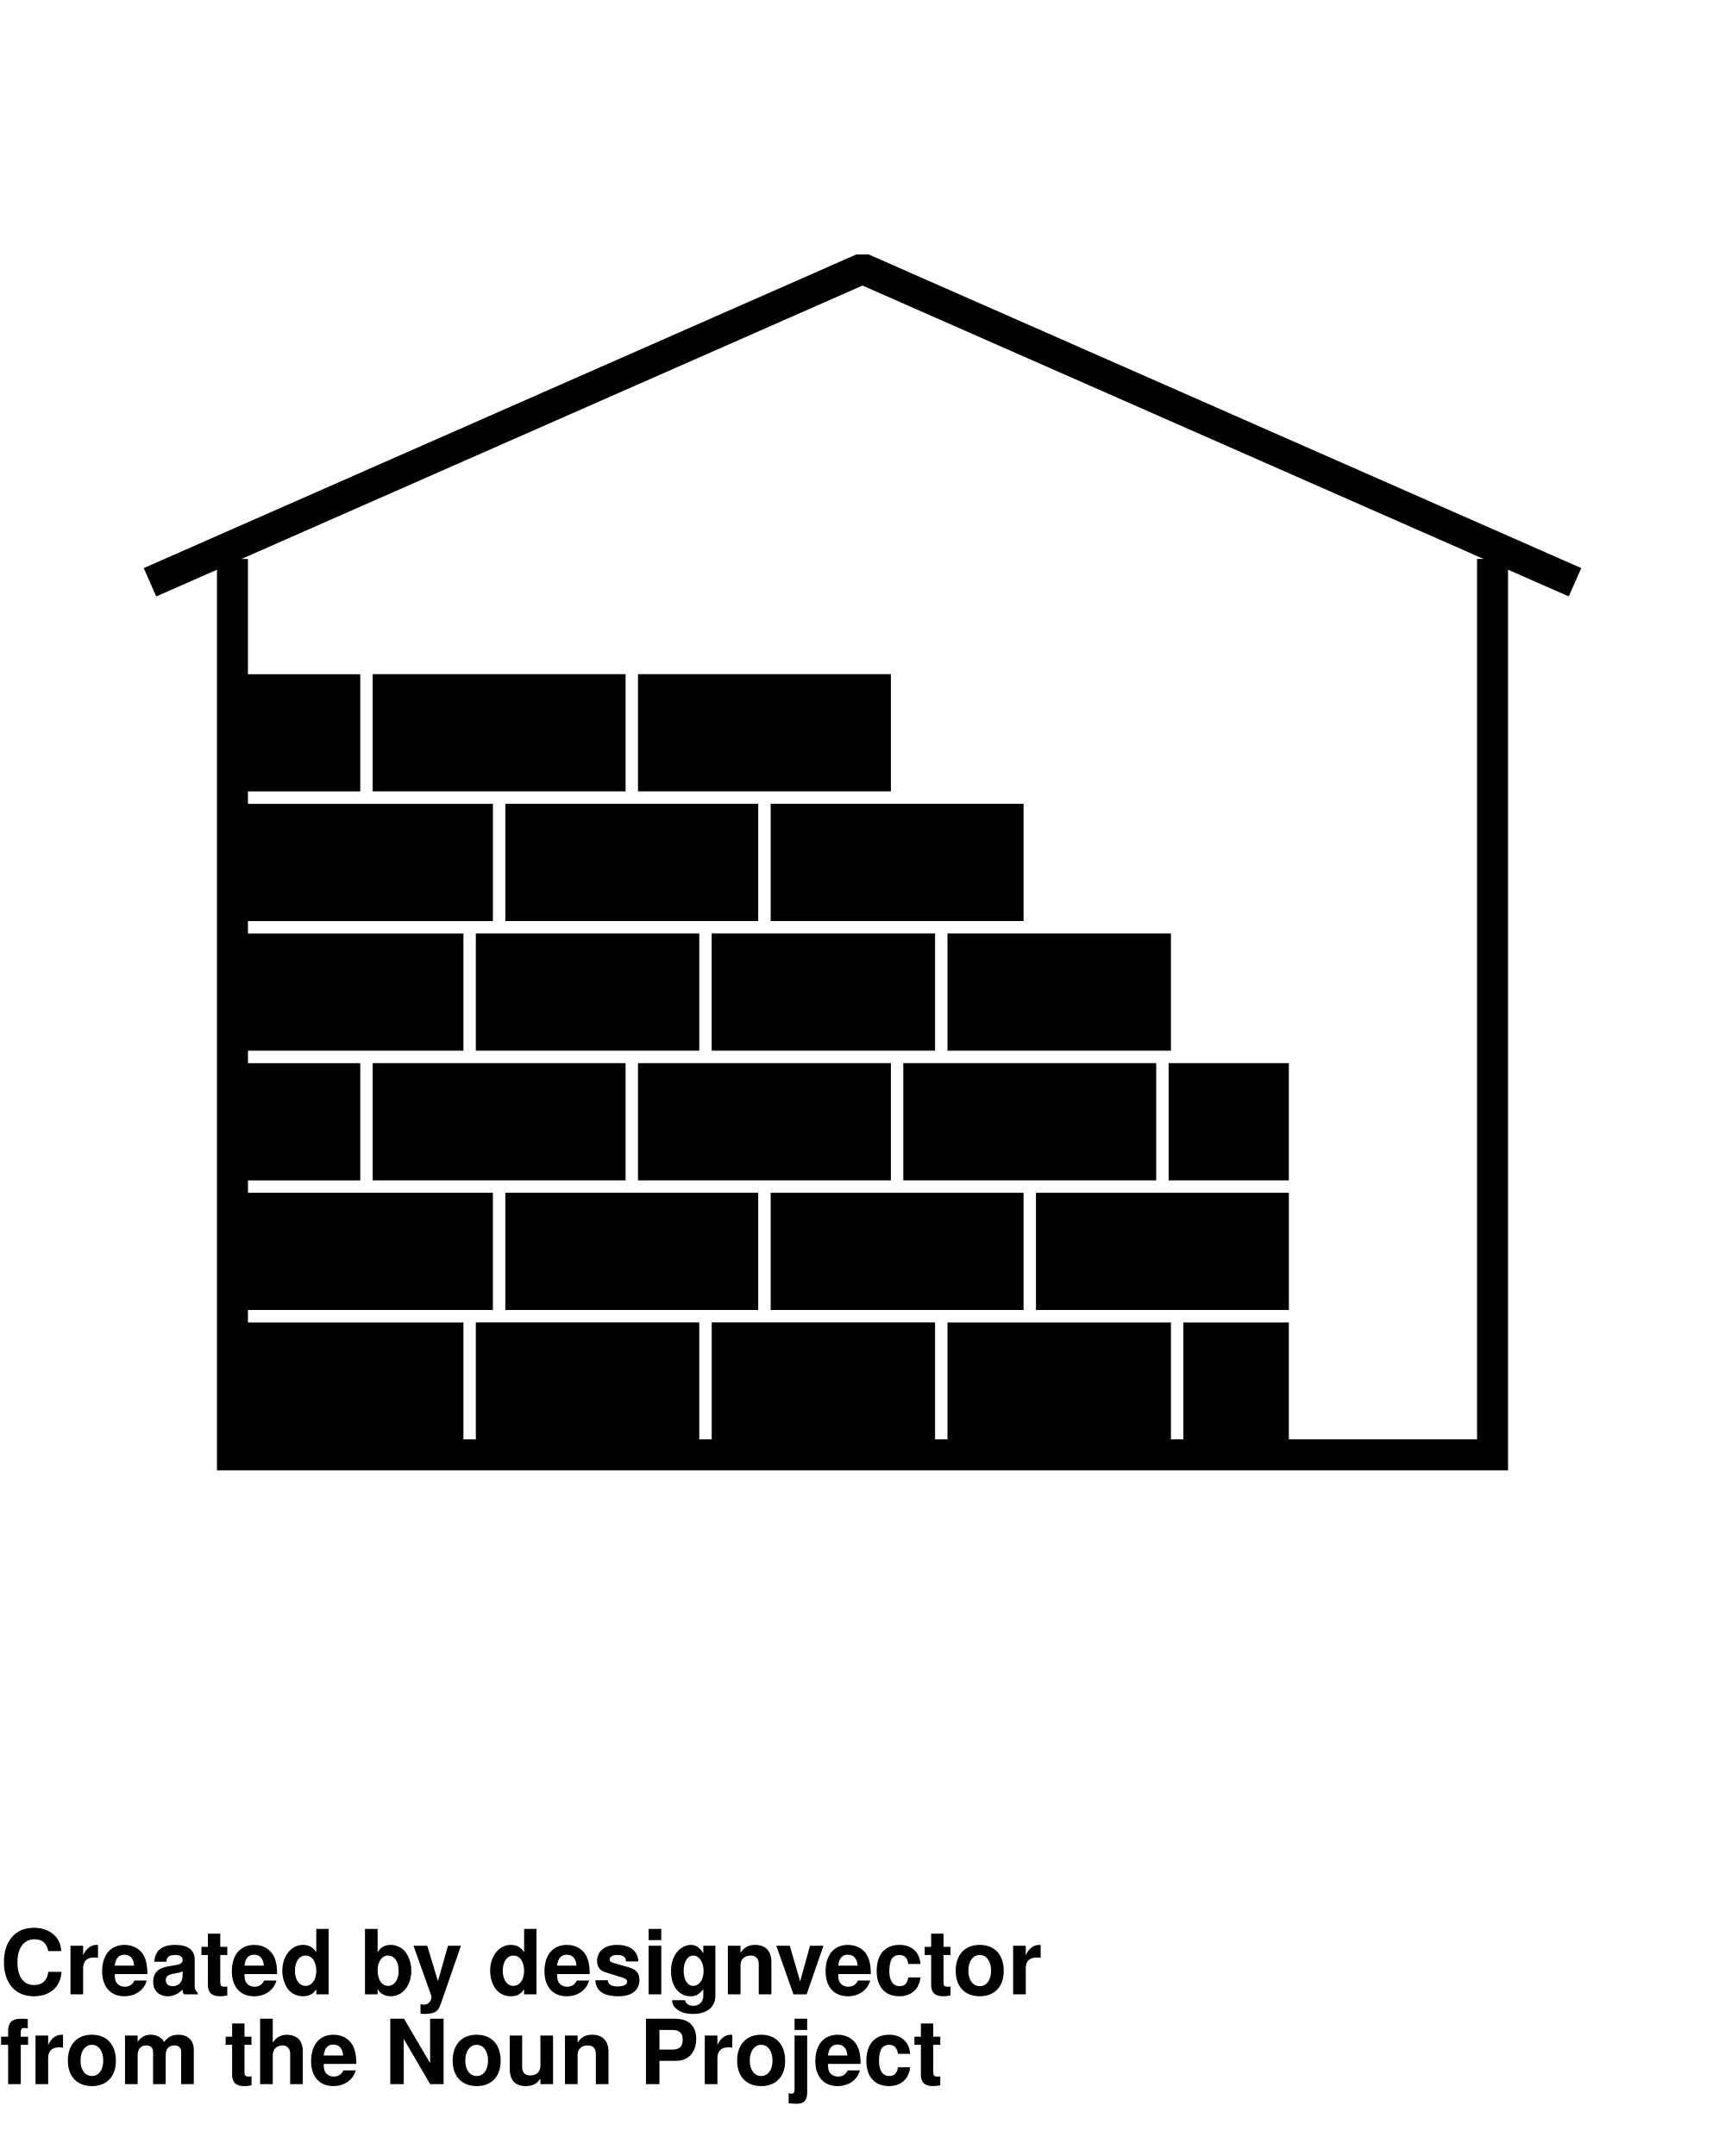
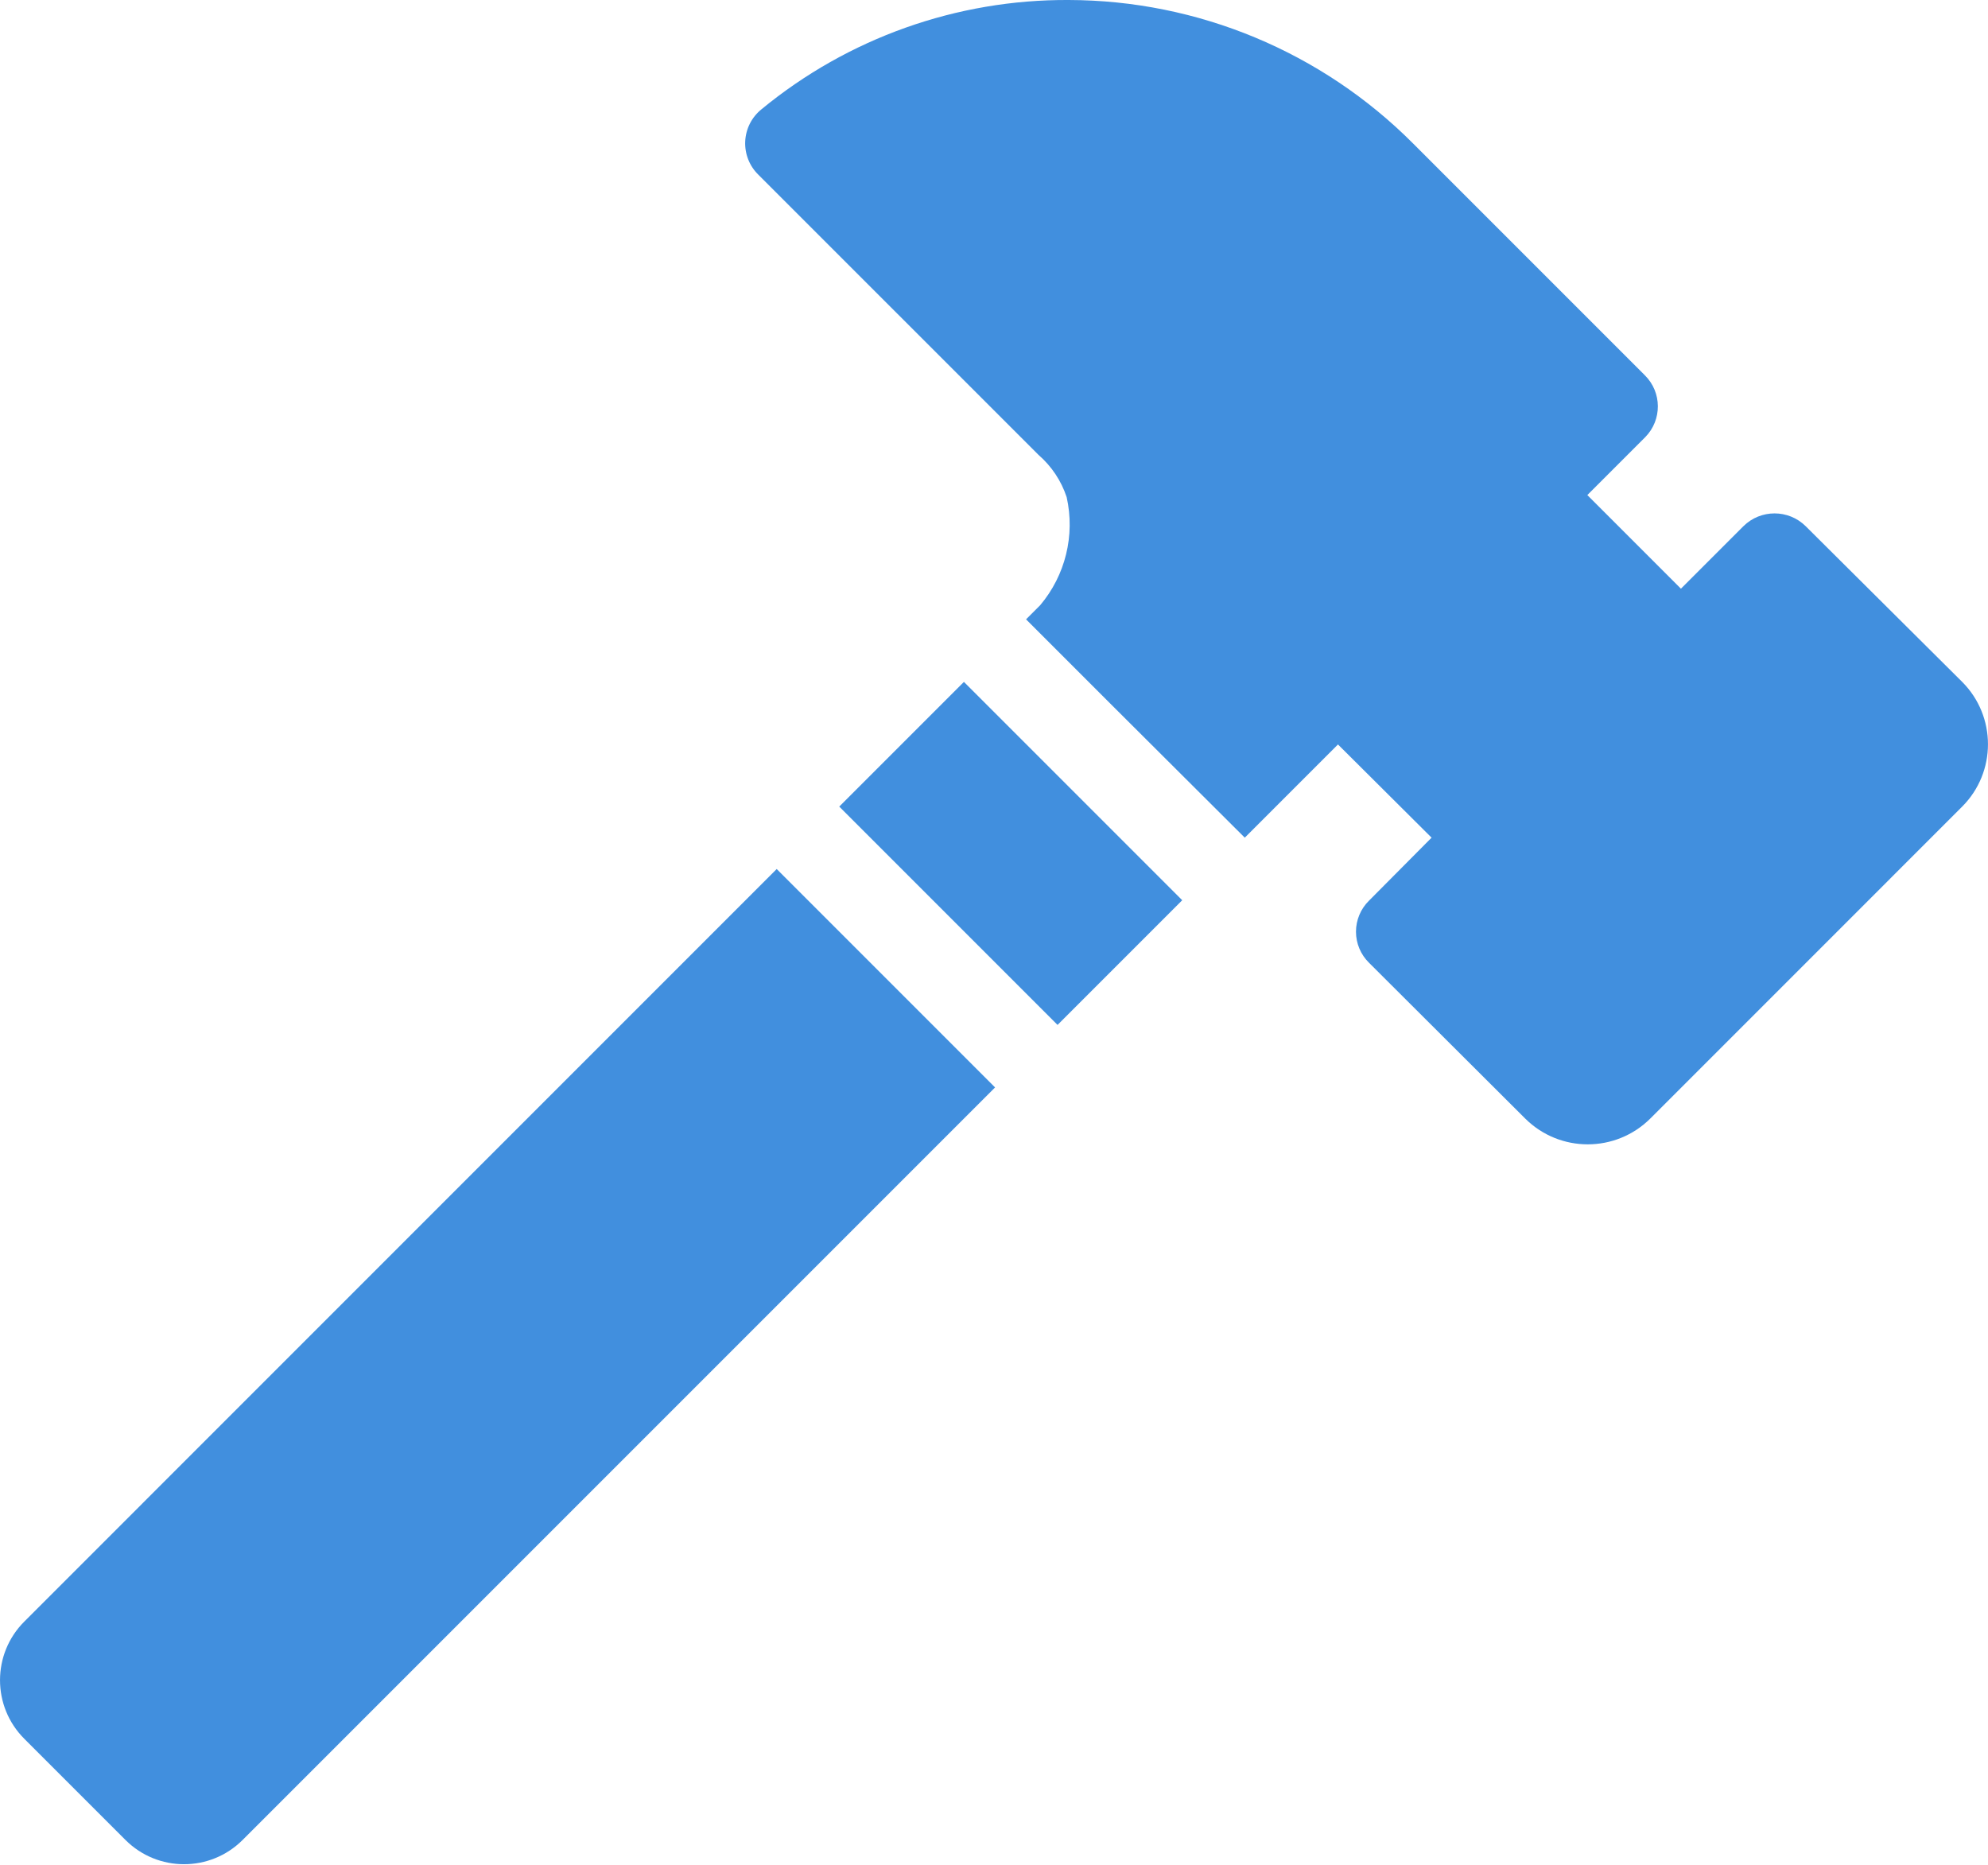
- <svg xmlns="http://www.w3.org/2000/svg" version="1.1" x="0px" y="0px" viewBox="0 0 96 120" enable-background="new 0 0 96 96" xml:space="preserve">
-   <g>
-     <polygon points="42.196,51.954 39.607,51.954 39.607,58.479 50.271,58.479 52.039,58.479 52.039,51.954 42.889,51.954  " />
-     <polygon points="49.58,65.697 49.58,59.172 39.607,59.172 38.916,59.172 35.506,59.172 35.506,65.697 42.889,65.697  " />
-     <polygon points="28.123,51.264 38.916,51.264 39.607,51.264 42.196,51.264 42.196,44.739 28.123,44.739  " />
-     <polygon points="34.814,65.697 34.814,59.172 26.481,59.172 20.741,59.172 20.741,65.697 27.431,65.697 28.123,65.697  " />
-     <rect x="50.271" y="59.172" width="14.074" height="6.525" />
-     <polygon points="42.889,72.912 52.732,72.912 56.963,72.912 56.963,66.389 42.889,66.389  " />
-     <polygon points="42.889,51.263 52.732,51.263 56.963,51.263 56.963,44.738 42.889,44.738  " />
-     <polygon points="65.038,59.172 65.038,65.697 71.728,65.697 71.728,59.172 65.857,59.172 65.165,59.172  " />
-     <polygon points="52.73,58.479 64.346,58.479 65.165,58.479 65.165,51.955 52.73,51.955  " />
-     <rect x="35.506" y="37.522" width="14.074" height="6.524" />
-     <polygon points="35.506,58.479 38.916,58.479 38.916,51.954 28.123,51.954 27.431,51.954 26.481,51.954 26.481,58.479    34.814,58.479  " />
-     <polygon points="34.814,66.387 28.123,66.387 28.123,72.912 38.916,72.912 39.607,72.912 42.196,72.912 42.196,66.387    35.506,66.387  " />
-     <rect x="20.741" y="37.522" width="14.074" height="6.524" />
-     <polygon points="57.655,72.912 71.728,72.912 71.729,72.912 71.729,66.389 57.655,66.389  " />
-     <path d="M48.347,14.164h-0.694L8,31.619l0.694,1.578l3.381-1.488v50.127h71.85V31.708l3.38,1.488L88,31.619L48.347,14.164z    M82.201,31.111v49.002H71.728v-6.508h-5.87v6.508h-0.692v-6.508H52.73v6.508h-0.691v-6.51h-9.15h-0.692h-2.589v6.51h-0.692v-6.51   H28.123h-0.692h-0.95v6.51h-0.691v-6.508H13.799v-0.693H25.79h1.641v-6.525h-6.69h-0.691h-6.25v-0.689h6.25v-6.525h-6.25v-0.692   h6.25h0.692h5.049v-6.524H13.799v-0.691h11.991h1.642v-6.525H13.799v-0.692h6.25v-6.524h-6.25v-6.411h-0.368L48,15.894   l34.568,15.217H82.201z" />
+ <svg xmlns="http://www.w3.org/2000/svg" viewBox="0 0 47.994 45">
+   <defs>
+     <style>.cls-1{fill:#418fde;}</style>
+   </defs>
+   <g id="Layer_2" data-name="Layer 2">
+     <g id="Icons">
+       <polygon class="cls-1" points="22.731 17 20.261 19.47 25.531 24.74 28.541 21.73 23.271 16.46 22.731 17" />
+       <path class="cls-1" d="M.586,39.143a2,2,0,0,0,0,2.828l2.443,2.443a2,2,0,0,0,2.828,0L24.023,26.249,18.751,20.977Z" />
+       <path class="cls-1" d="M47.371,16.46l-3.78-3.76a1.069,1.069,0,0,0-1.5,0l-1.51,1.51-2.26-2.26,1.4-1.4a1.056,1.056,0,0,0-.01-1.49l-4.09-4.09-.43-.43-1.08-1.08a11.776,11.776,0,0,0-8.31-3.46,11.572,11.572,0,0,0-7.42,2.64,1.057,1.057,0,0,0-.07,1.58l6.76,6.76a2.307,2.307,0,0,1,.68,1.02,3.02,3.02,0,0,1-.64,2.61l-.34.34,2.05,2.05,3.23,3.22,2.25-2.25,2.26,2.25-1.51,1.52a1.05,1.05,0,0,0,0,1.5l3.77,3.76a2.142,2.142,0,0,0,3.02,0l7.53-7.53A2.131,2.131,0,0,0,47.371,16.46Z" />
+     </g>
  </g>
-   <text x="0" y="111" fill="#000000" font-size="5px" font-weight="bold" font-family="'Helvetica Neue', Helvetica, Arial-Unicode, Arial, Sans-serif">Created by designvector</text>
-   <text x="0" y="116" fill="#000000" font-size="5px" font-weight="bold" font-family="'Helvetica Neue', Helvetica, Arial-Unicode, Arial, Sans-serif">from the Noun Project</text>
</svg>
